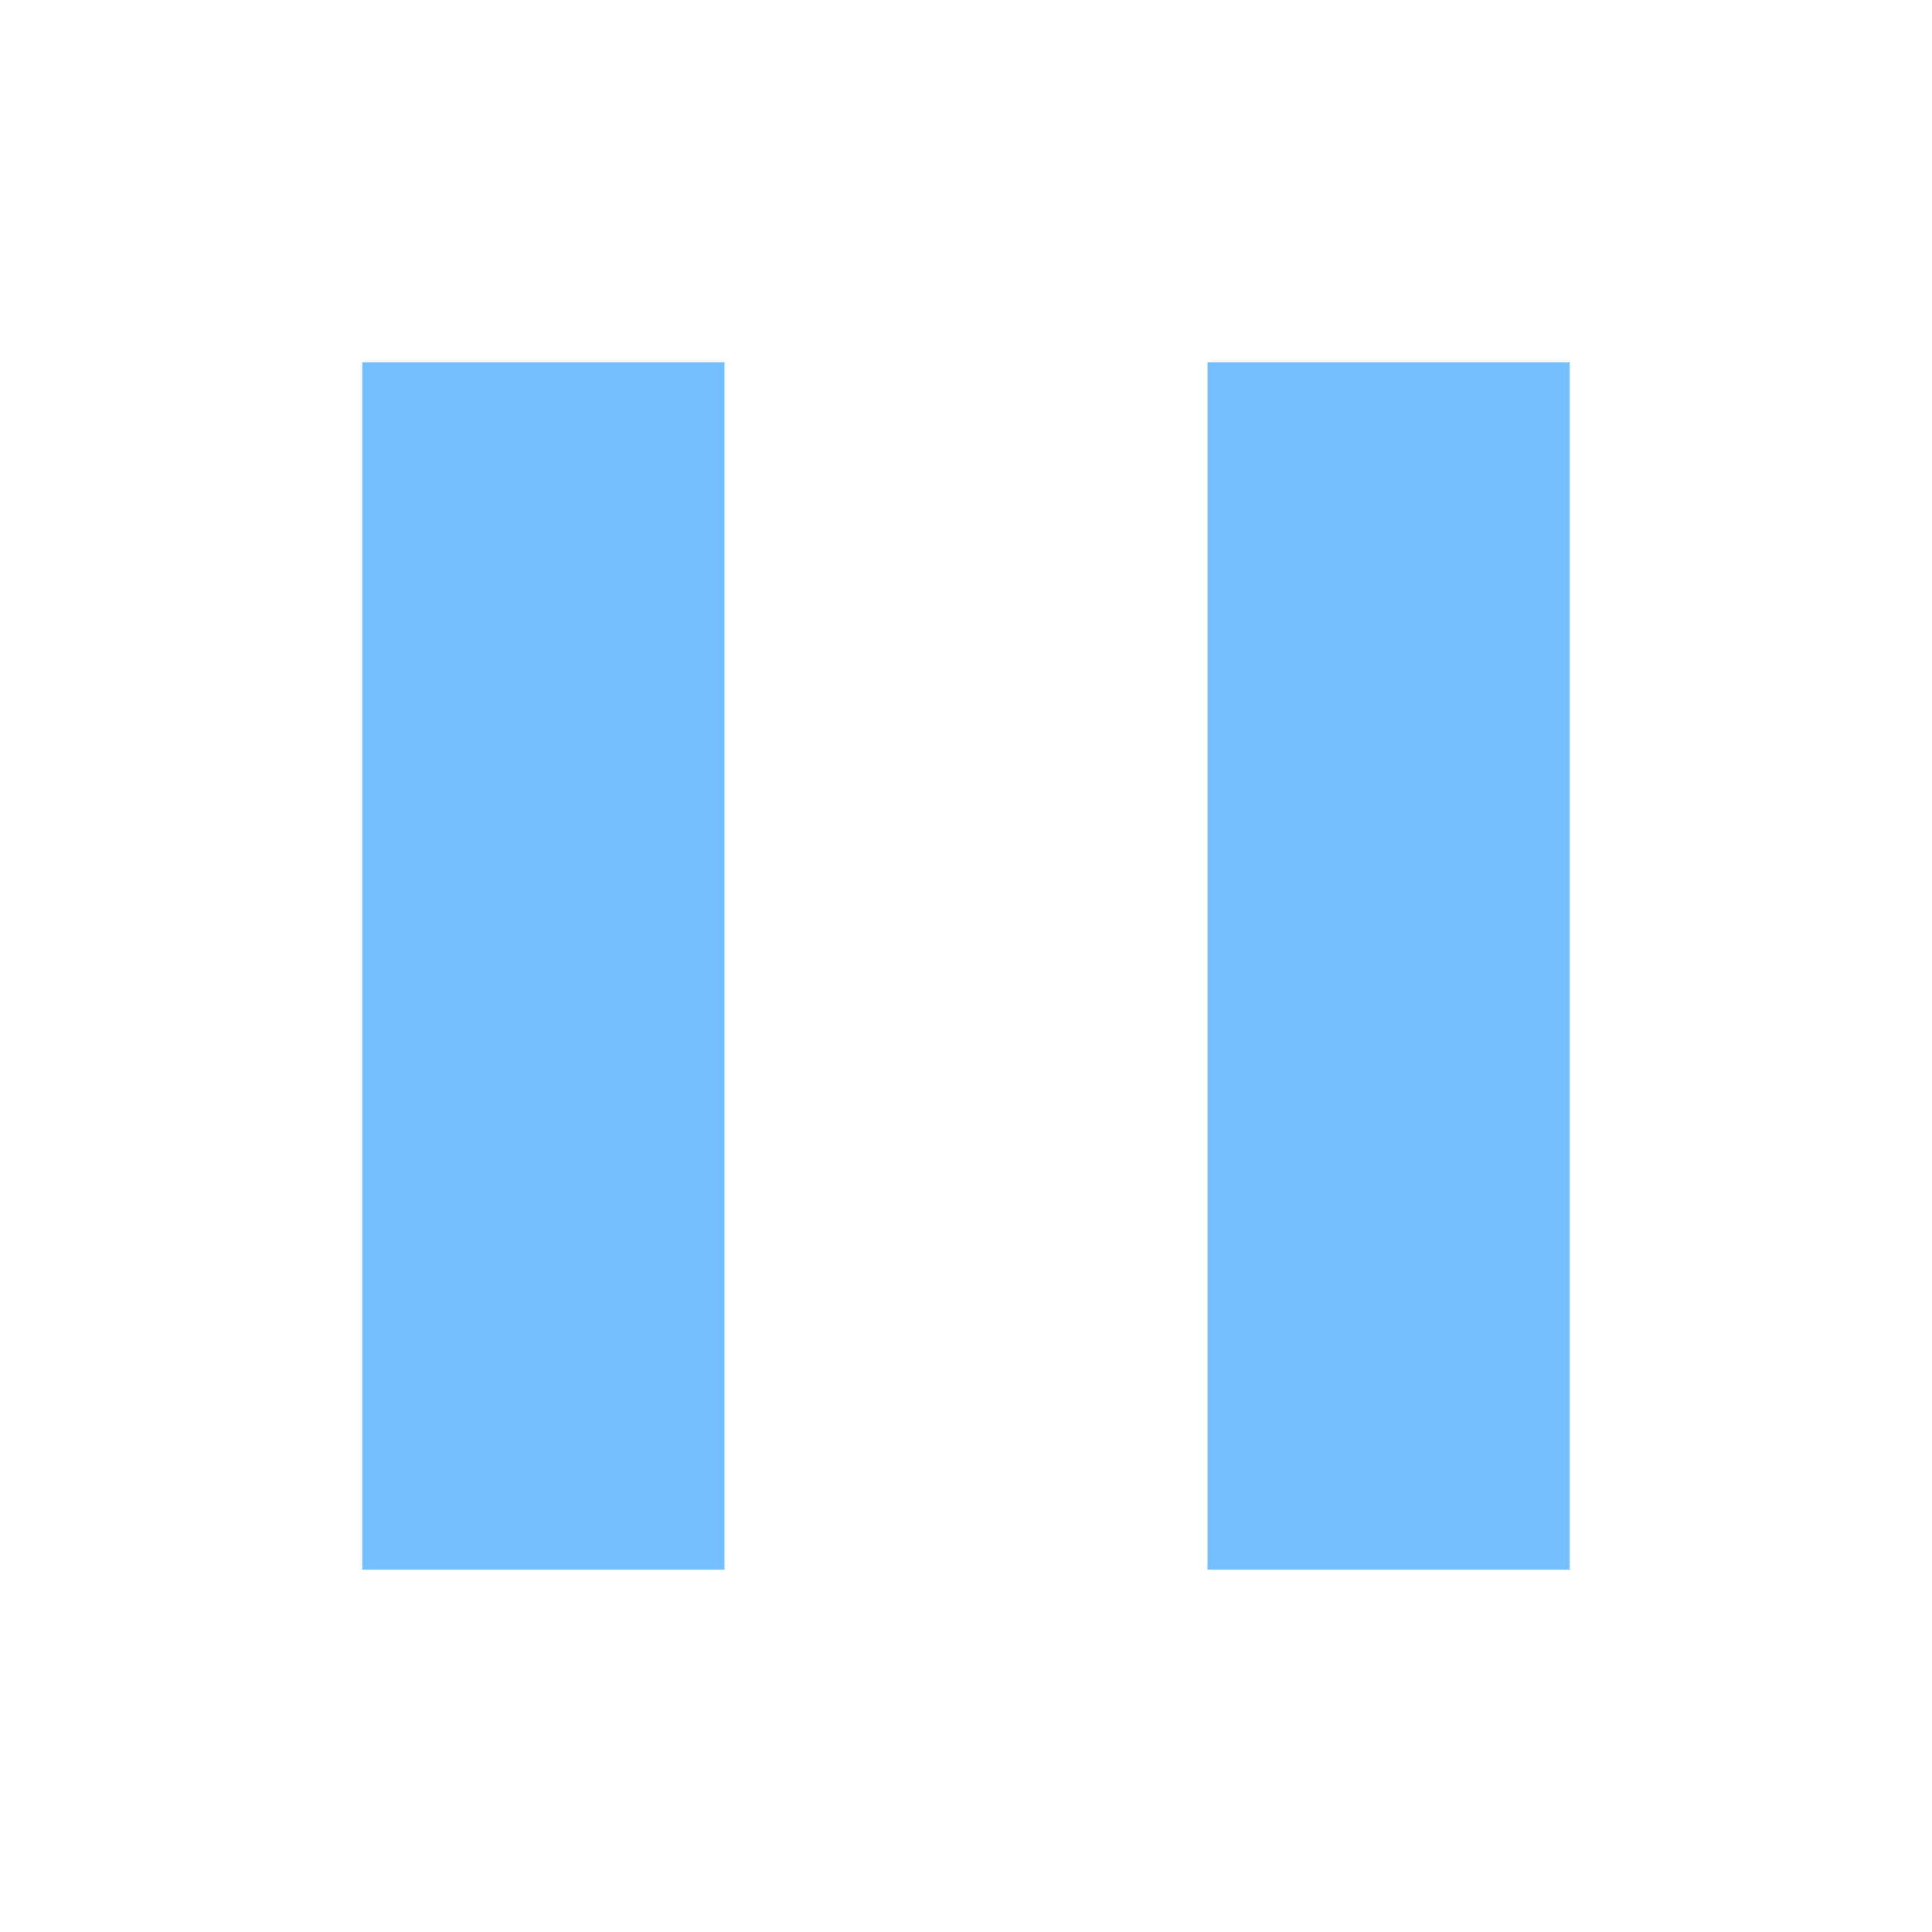
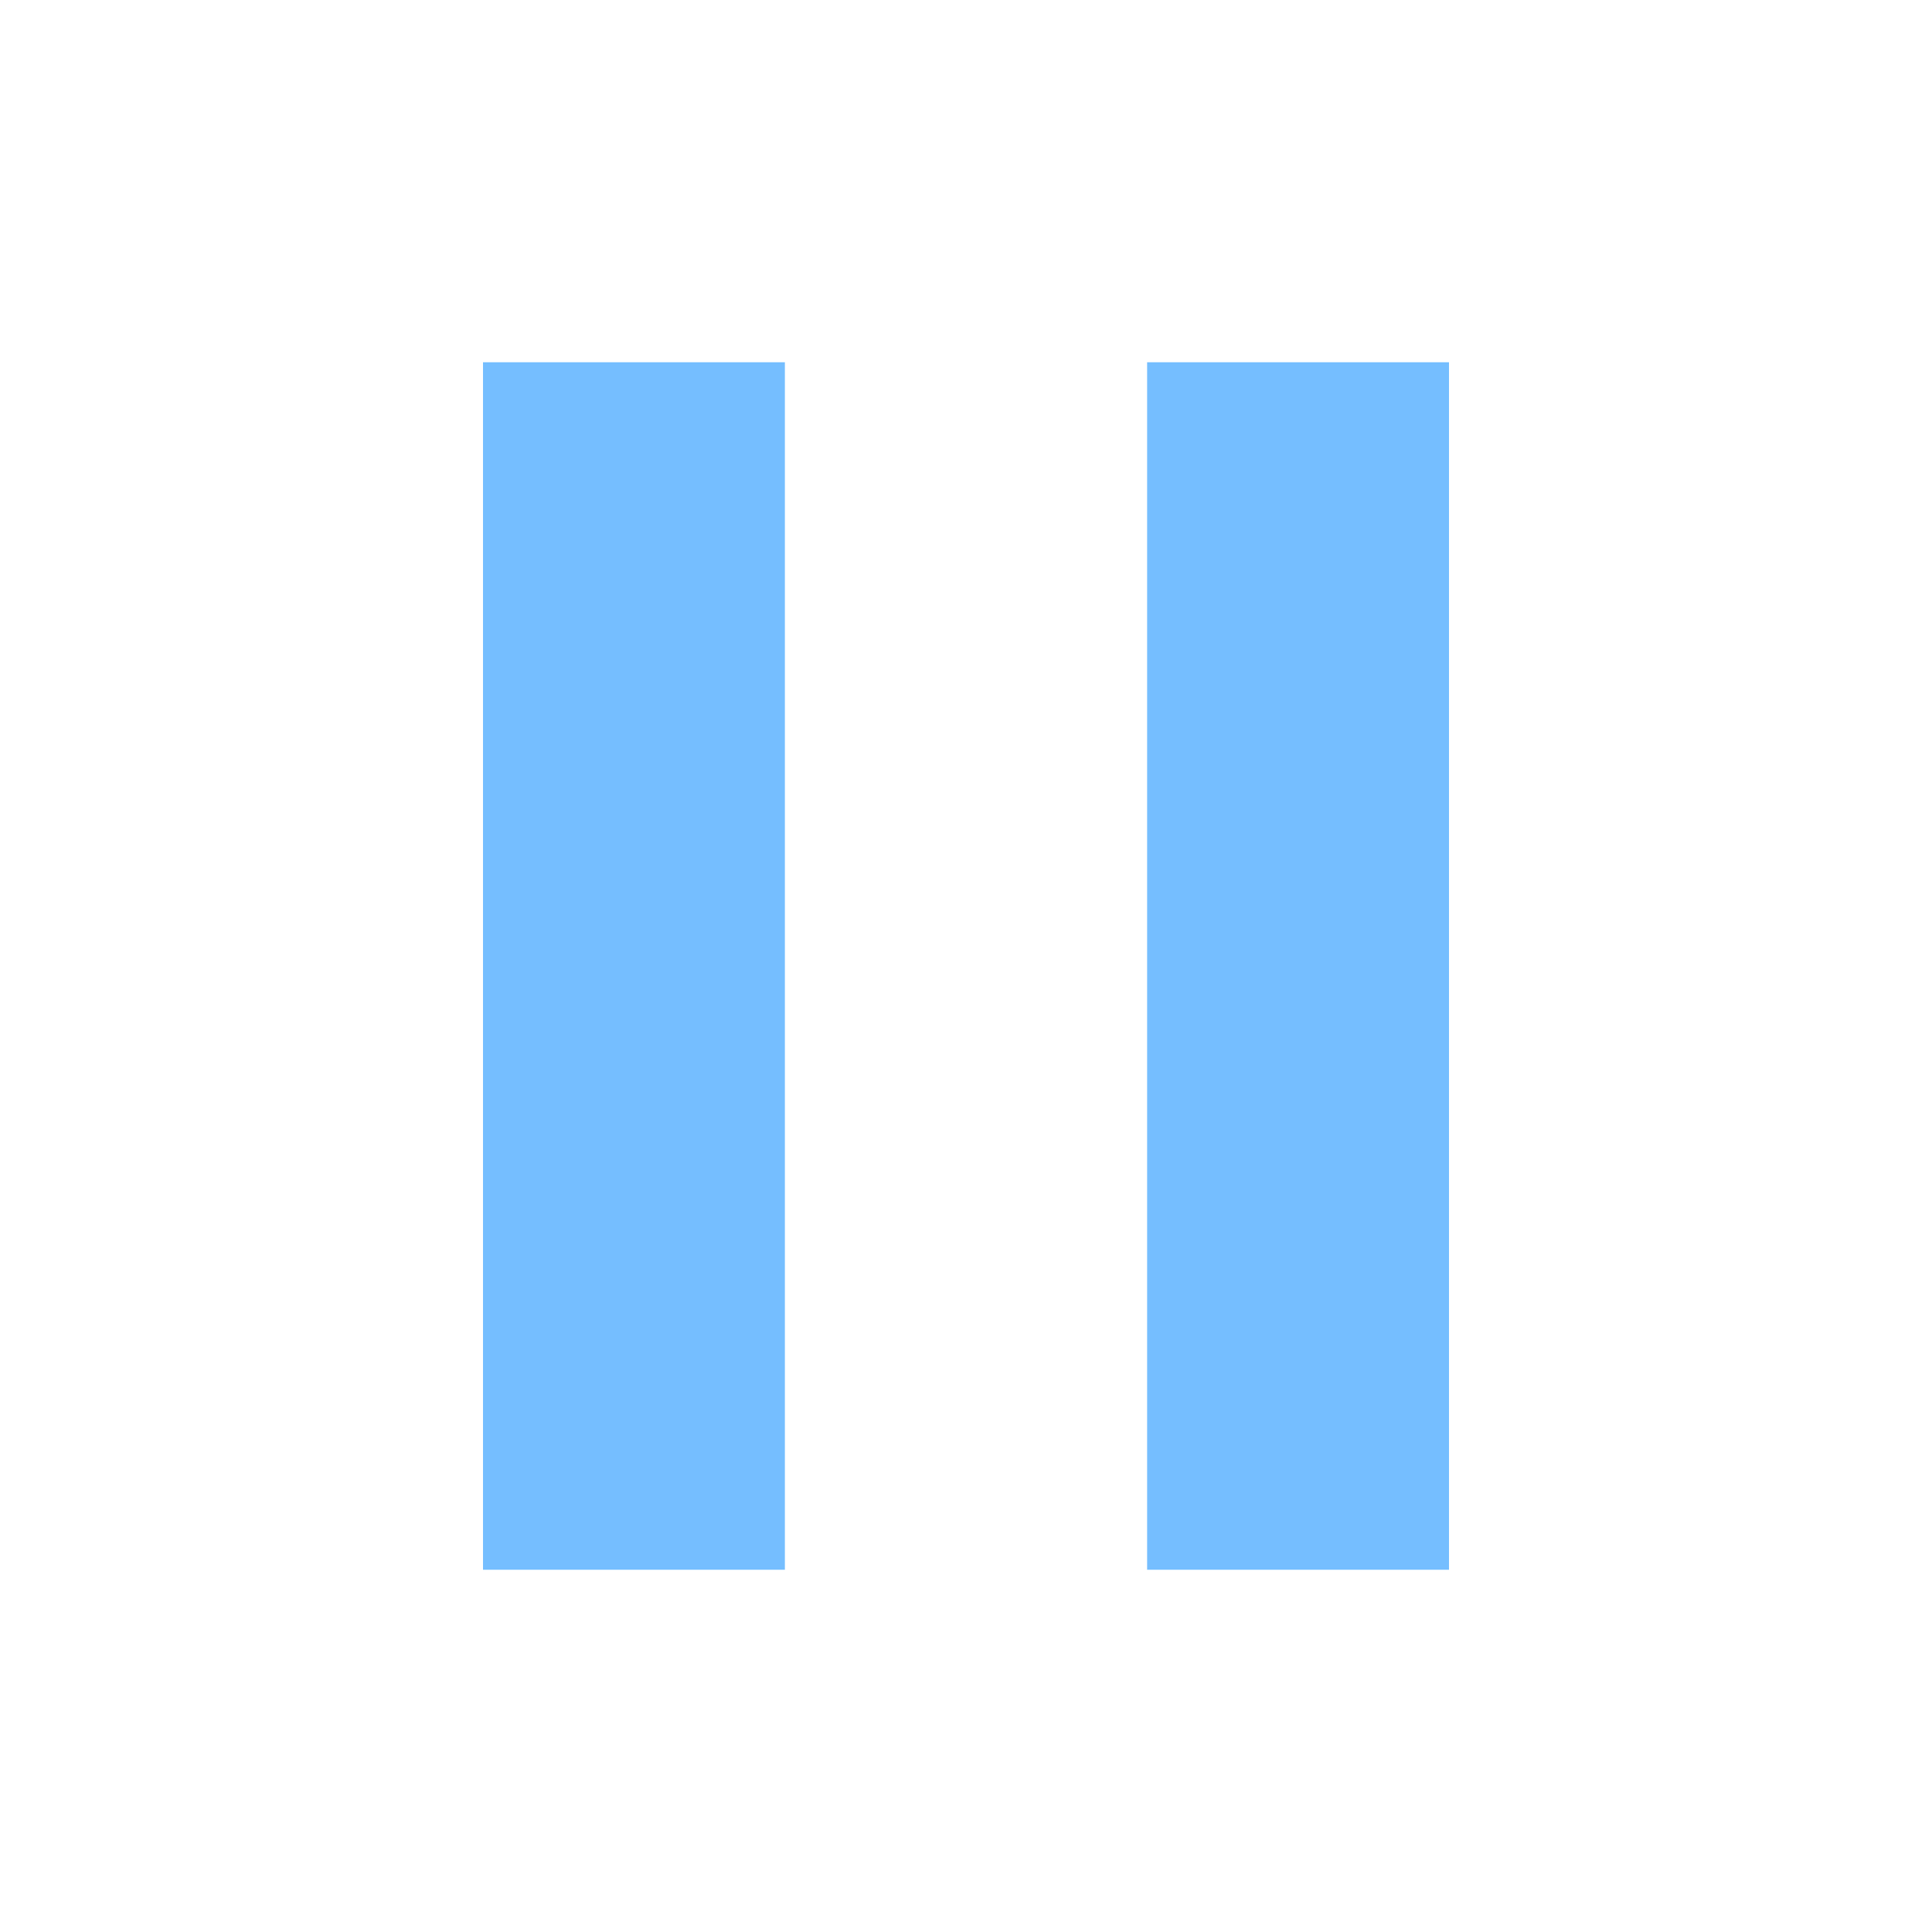
<svg xmlns="http://www.w3.org/2000/svg" viewBox="0 0 16 16">
  <defs>
    <style>.icon-canvas-transparent,.icon-vs-out{fill:#252526;}.icon-canvas-transparent{opacity:0;}.icon-vs-action-blue{fill:#75beff;}</style>
  </defs>
  <g id="canvas">
    <path class="icon-canvas-transparent" d="M16,0V16H0V0Z" />
  </g>
  <g id="outline" style="display: none;">
-     <path class="icon-vs-out" d="M14,2V14H2V2Z" />
+     <path class="icon-vs-out" d="M13,2V14H8.5V2ZM3,14H7.5V2H3Z" />
  </g>
  <g id="iconBg">
-     <path class="icon-vs-action-blue" d="M6,3V13H3V3Z" />
-     <path class="icon-vs-action-blue" d="M13,3V13H10V3Z" />
+     <path class="icon-vs-action-blue" d="M4,3H6.5V13H4ZM9.5,3V13H12V3Z" />
  </g>
</svg>
